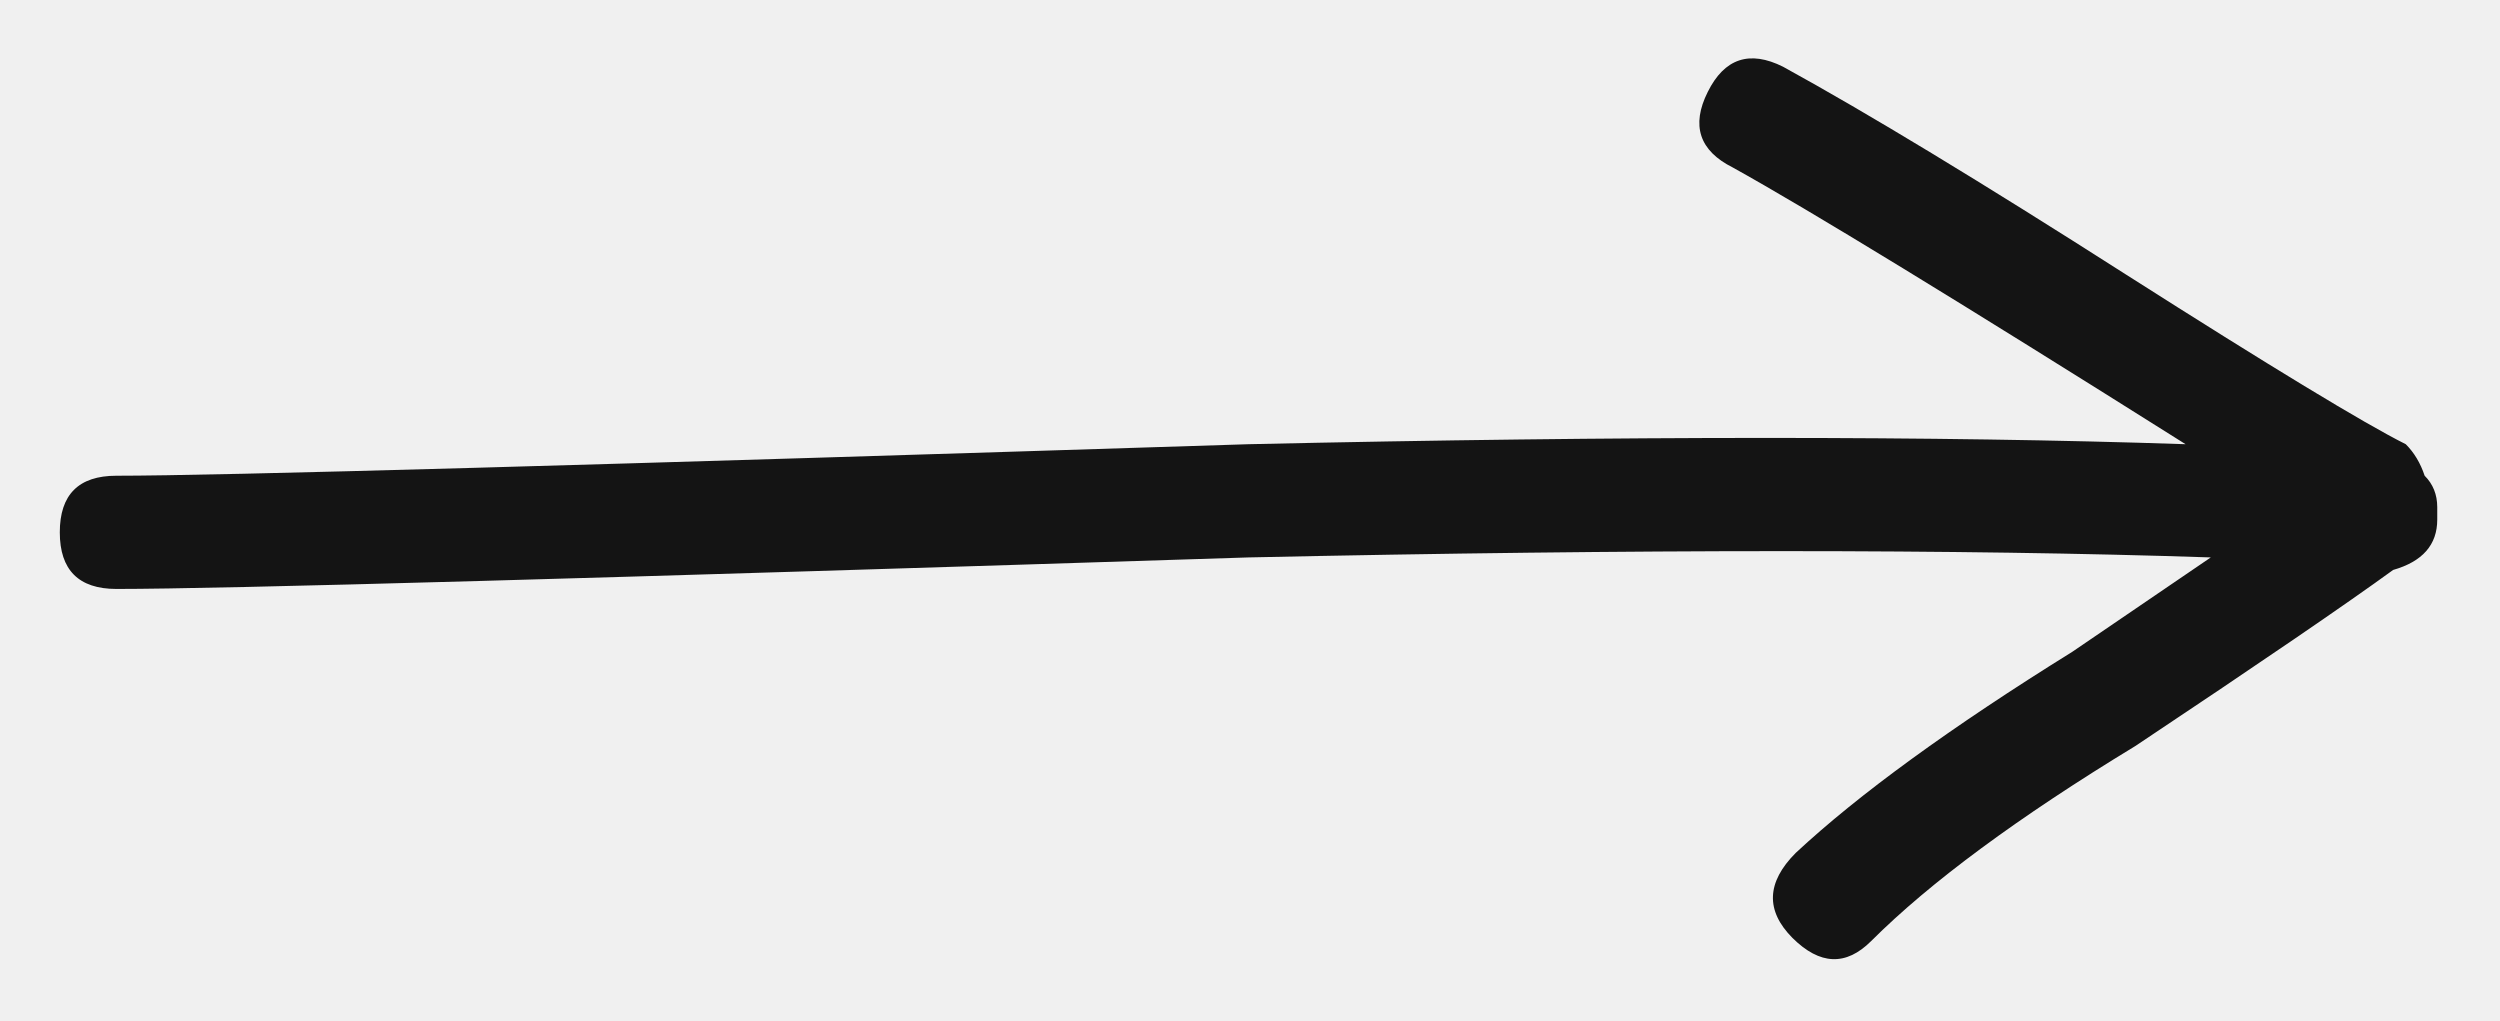
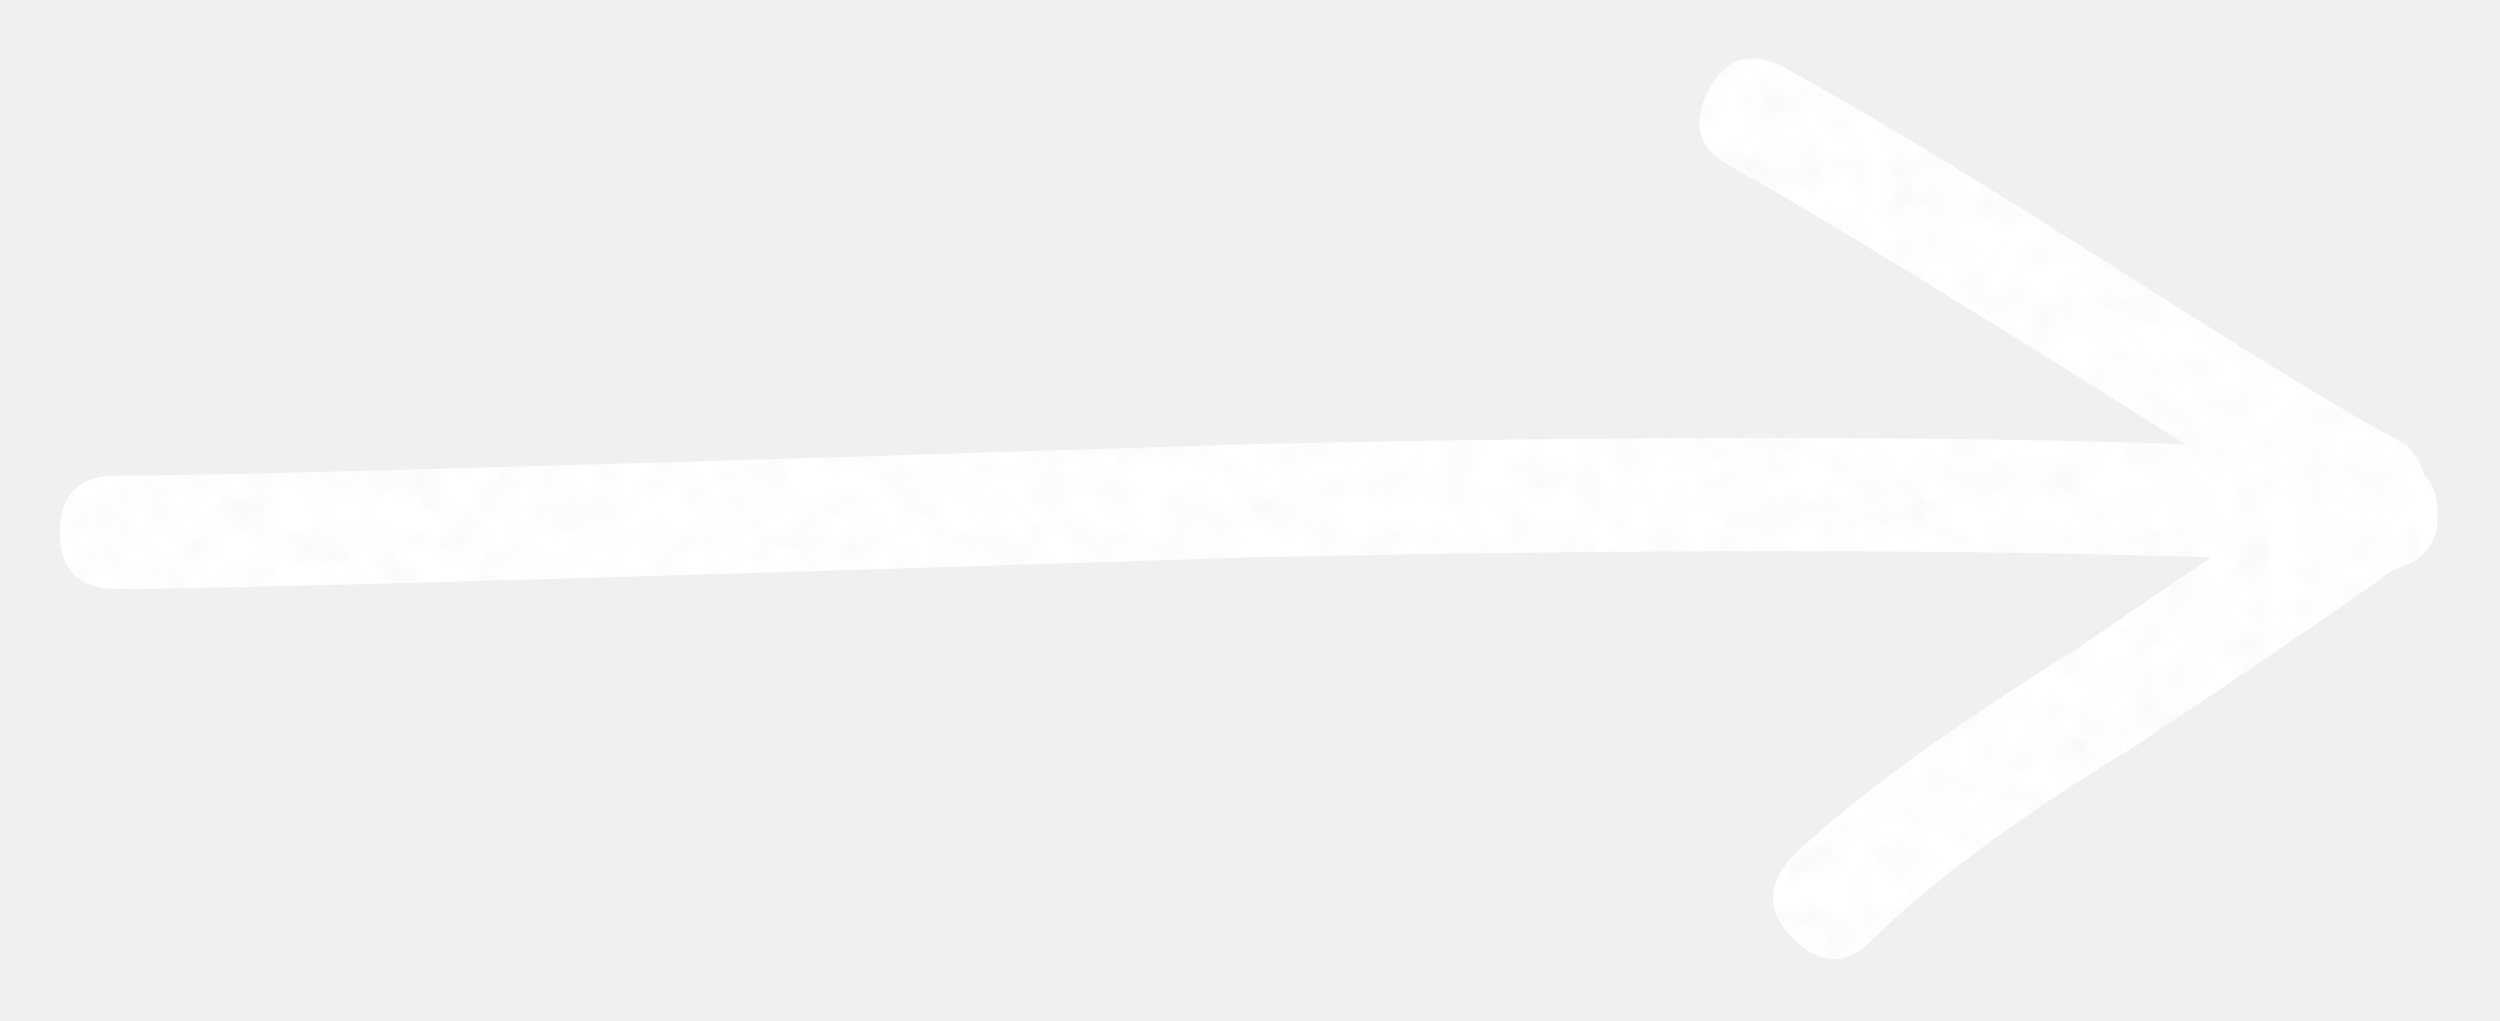
<svg xmlns="http://www.w3.org/2000/svg" viewBox="4.8 30.1 85.5 34.9">
-   <path d="M31.795,61.756c0.575-1.146,0.288-2.012-0.854-2.583c-2.583-1.433-7.745-4.587-15.488-9.465  c8.462,0.287,19.145,0.287,32.049,0c22.373-0.715,35.278-1.078,38.717-1.078c1.292,0,1.936-0.646,1.936-1.936  c0-1.286-0.644-1.936-1.936-1.936c-3.585,0-16.487,0.363-38.717,1.078c-13.335,0.287-24.305,0.287-32.911,0l4.734-3.226  c4.156-2.583,7.31-4.875,9.464-6.882c0.999-1.005,1.035-1.972,0.108-2.906c-0.938-0.93-1.828-0.966-2.69-0.107  c-2.011,2.008-5.021,4.231-9.034,6.67c-4.303,2.866-7.238,4.874-8.819,6.023c-1.002,0.287-1.508,0.858-1.508,1.721v0.427  c0,0.428,0.146,0.791,0.431,1.074c0.145,0.434,0.36,0.793,0.646,1.078c1.434,0.718,4.624,2.655,9.573,5.806  c4.946,3.16,8.851,5.527,11.724,7.104C30.363,63.189,31.224,62.906,31.795,61.756z" fill="#141414" transform="rotate(180 47.5 47.5)" />
+   <defs>
+     <filter id="g" x="-12%" y="-12%" width="124%" height="124%">
+       <feTurbulence type="fractalNoise" baseFrequency="0.85" numOctaves="3" seed="3" result="n" />
+       <feColorMatrix in="n" type="matrix" values="0 0 0 0 0  0 0 0 0 0  0 0 0 0 0  0.55 0.45 0 0 0.42" result="a" />
+       <feComposite in="SourceGraphic" in2="a" operator="in" />
+     </filter>
+   </defs>
+   <g filter="url(#g)">
+     <path d="M31.795,61.756c0.575-1.146,0.288-2.012-0.854-2.583c-2.583-1.433-7.745-4.587-15.488-9.465  c8.462,0.287,19.145,0.287,32.049,0c22.373-0.715,35.278-1.078,38.717-1.078c1.292,0,1.936-0.646,1.936-1.936  c0-1.286-0.644-1.936-1.936-1.936c-3.585,0-16.487,0.363-38.717,1.078c-13.335,0.287-24.305,0.287-32.911,0l4.734-3.226  c4.156-2.583,7.31-4.875,9.464-6.882c0.999-1.005,1.035-1.972,0.108-2.906c-0.938-0.93-1.828-0.966-2.69-0.107  c-2.011,2.008-5.021,4.231-9.034,6.67c-4.303,2.866-7.238,4.874-8.819,6.023c-1.002,0.287-1.508,0.858-1.508,1.721v0.427  c0,0.428,0.146,0.791,0.431,1.074c0.145,0.434,0.36,0.793,0.646,1.078c1.434,0.718,4.624,2.655,9.573,5.806  c4.946,3.16,8.851,5.527,11.724,7.104C30.363,63.189,31.224,62.906,31.795,61.756z" fill="#fff" transform="rotate(180 47.5 47.5)" />
+   </g>
</svg>
